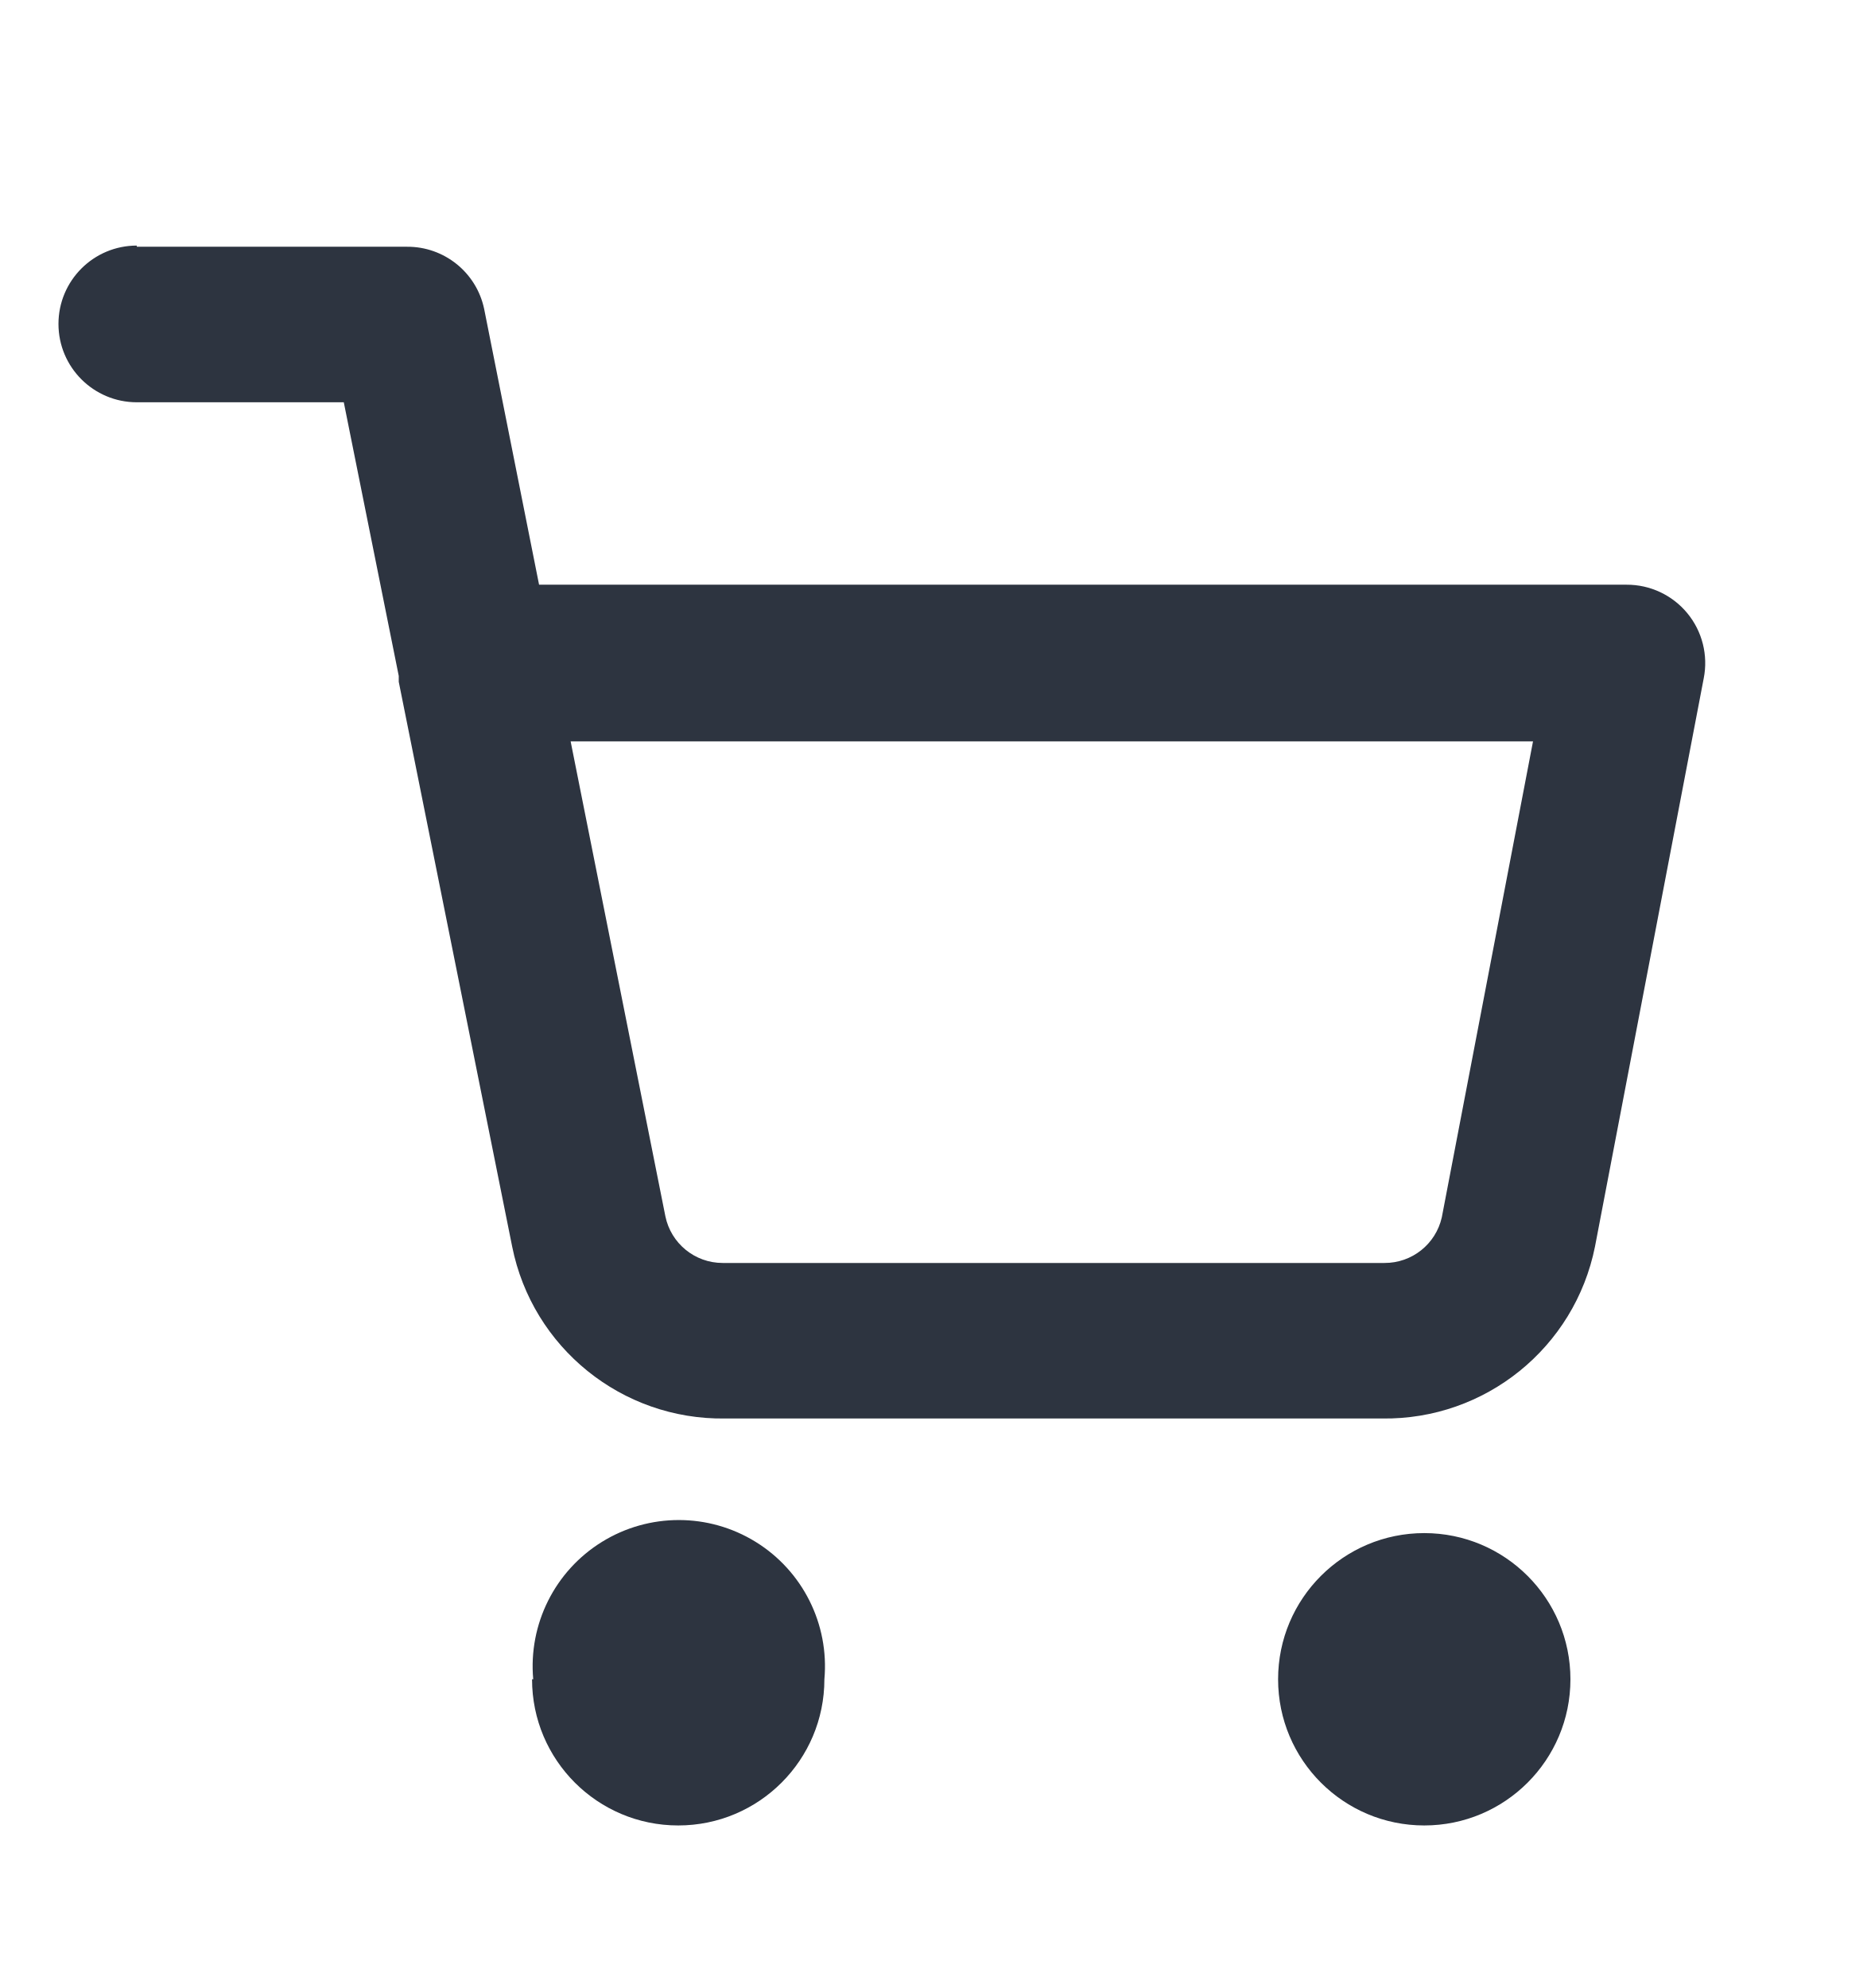
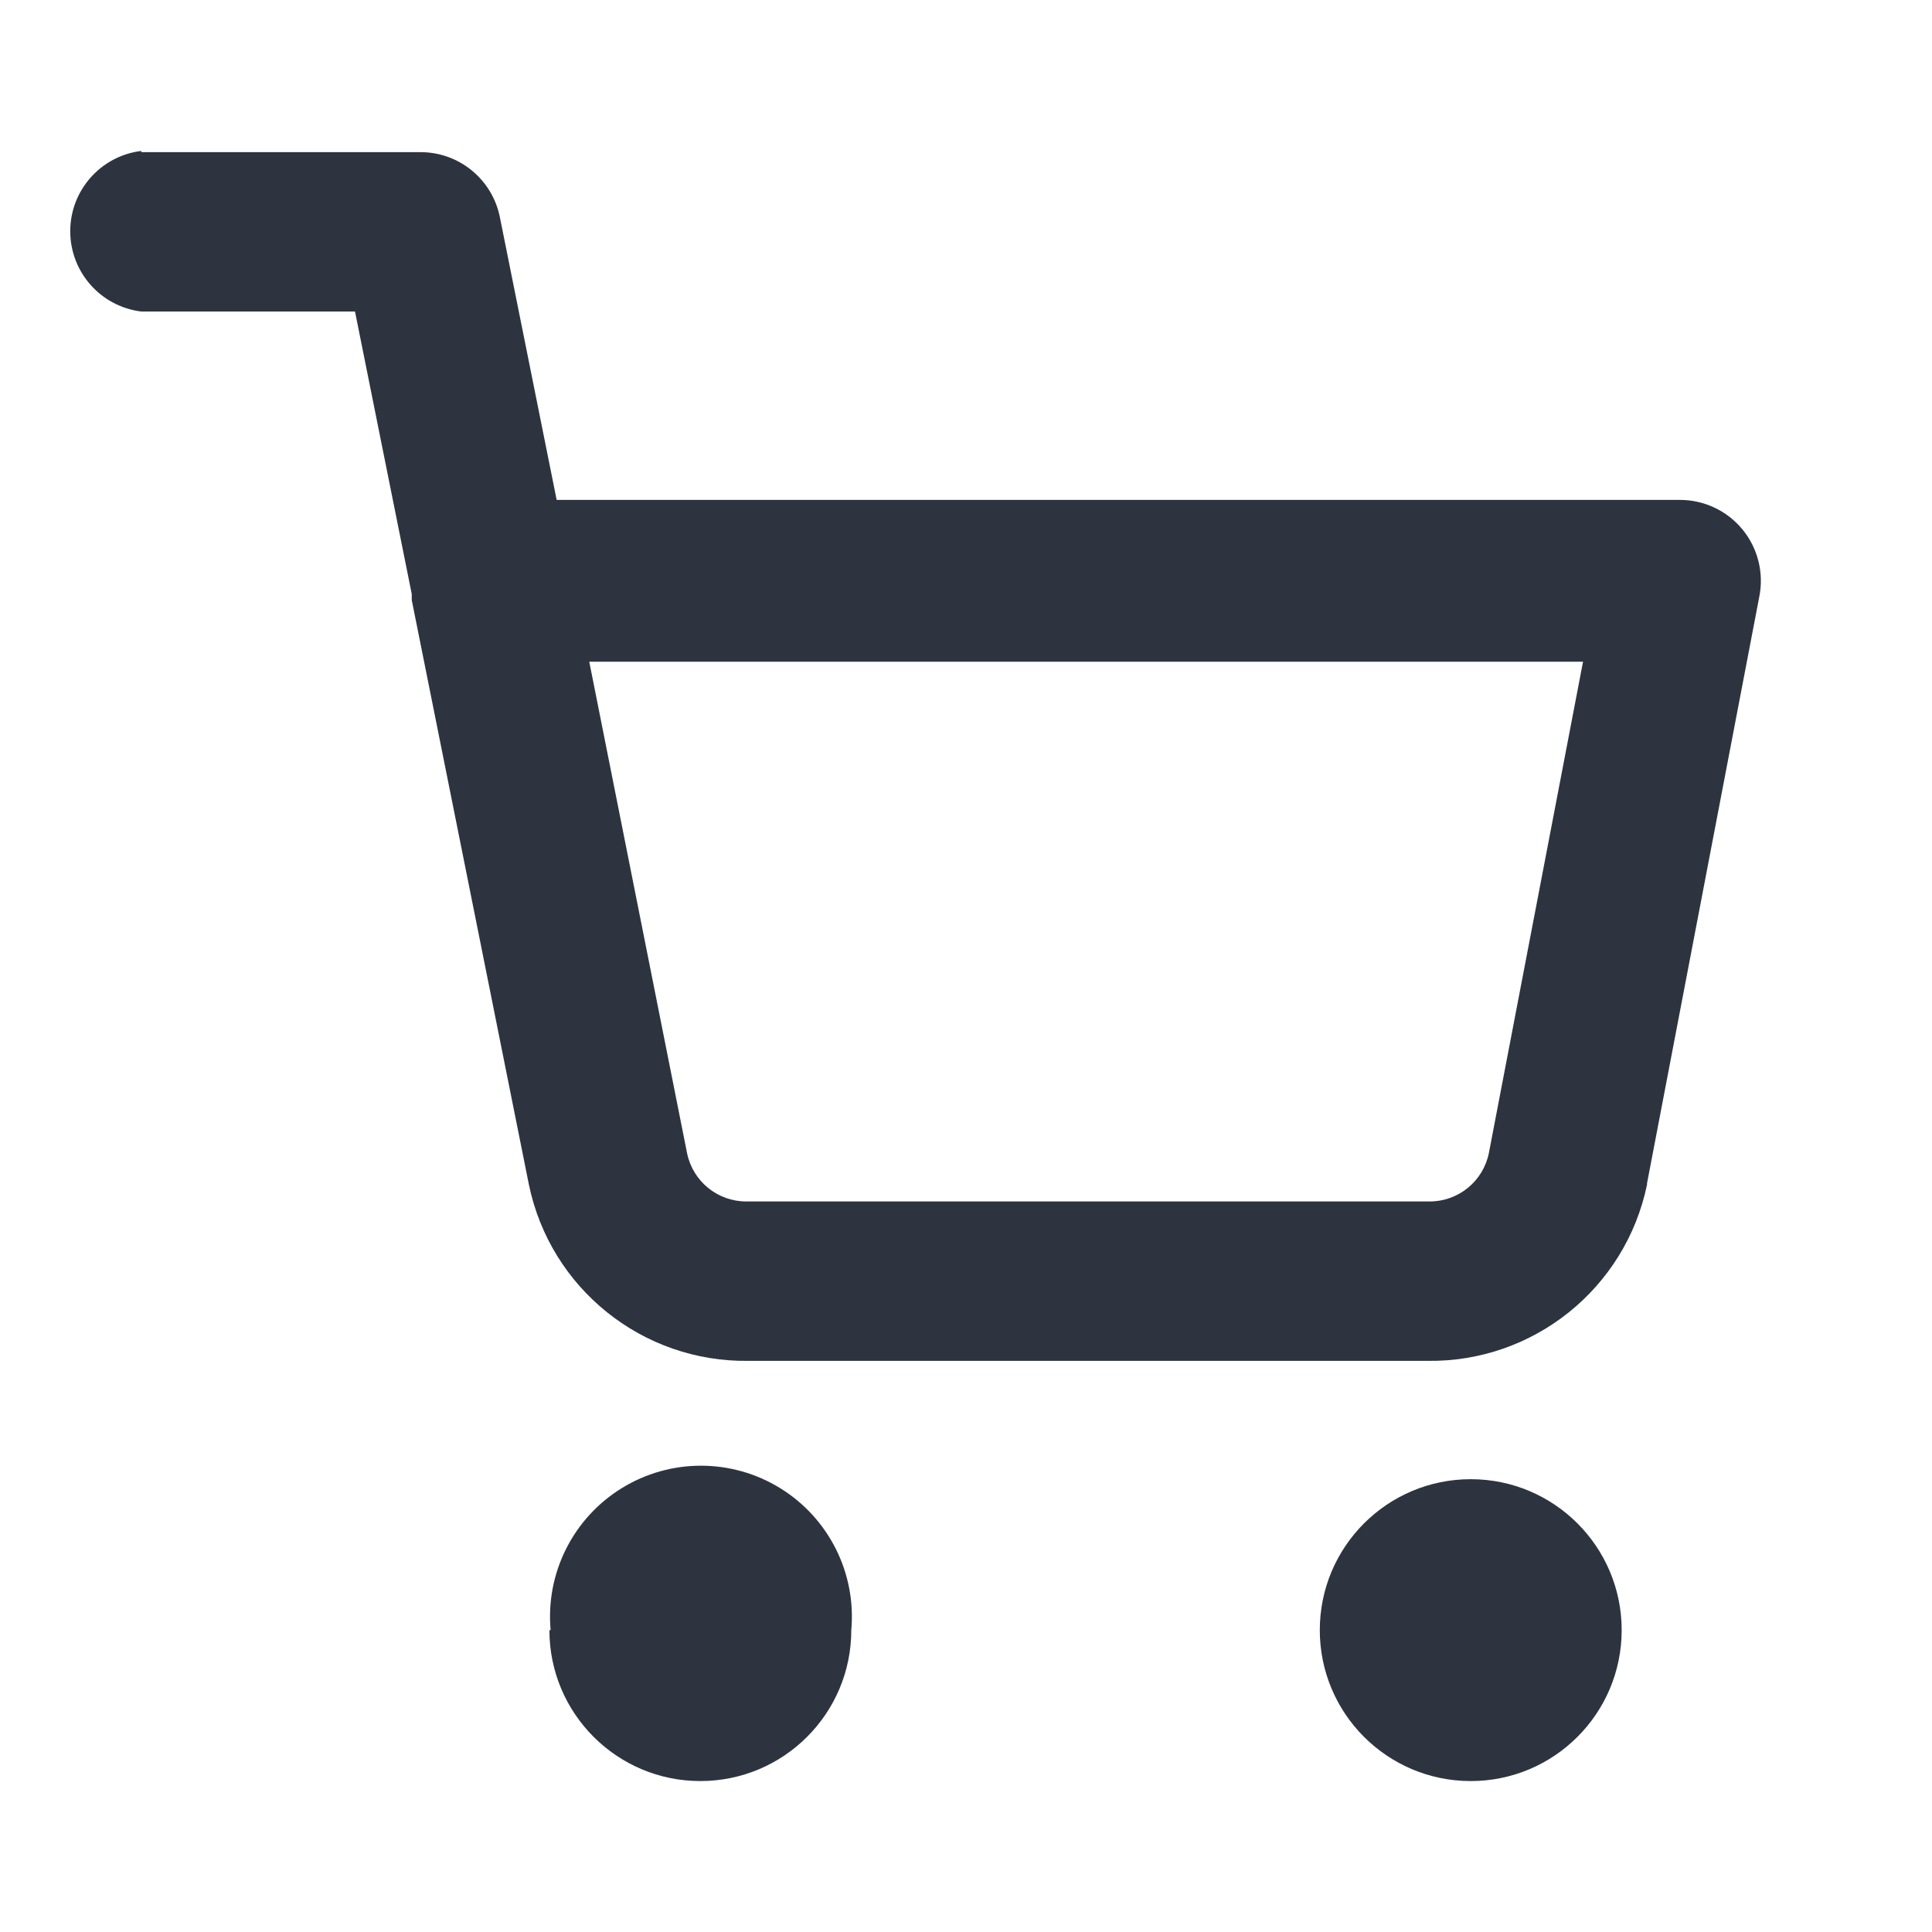
- <svg xmlns="http://www.w3.org/2000/svg" width="16" height="17" fill="none" viewBox="0 0 16 17">
-   <path fill="#2D3440" fill-rule="evenodd" d="M1.17 2.1a.67.67 0 0 0 0 1.34h1.77l.47 2.34v.05l.97 4.83a1.83 1.83 0 0 0 1.82 1.47h5.62a1.83 1.83 0 0 0 1.82-1.47l.93-4.86a.67.67 0 0 0-.66-.8h-9.3l-.47-2.36a.67.67 0 0 0-.66-.53H1.17Zm4.52 8.3-.81-4.06h8.23l-.78 4.07a.5.5 0 0 1-.49.39H6.18a.5.5 0 0 1-.49-.4Zm-1.13 3.96a1.25 1.25 0 1 1 2.49 0 1.25 1.25 0 0 1-2.5 0Zm6.37 0a1.25 1.25 0 1 1 2.5 0 1.25 1.25 0 0 1-2.5 0Z" clip-rule="evenodd" />
+ <svg xmlns="http://www.w3.org/2000/svg" width="16" height="16" fill="none" viewBox="0 0 16 16">
+   <path fill="#2D3440" fill-rule="evenodd" d="M1.17 1.25a.67.67 0 0 0 0 1.33h1.77l.47 2.34v.05l.97 4.84a1.83 1.83 0 0 0 1.82 1.46h5.62a1.83 1.83 0 0 0 1.82-1.46V9.8l.93-4.86a.67.67 0 0 0-.66-.8h-9.3L4.14 1.8a.67.67 0 0 0-.66-.54H1.17Zm4.52 8.3-.81-4.07h8.23l-.78 4.07a.5.5 0 0 1-.49.4H6.18a.5.5 0 0 1-.49-.4ZM4.56 13.5a1.25 1.25 0 1 1 2.49 0 1.25 1.25 0 0 1-2.5 0Zm6.37 0a1.25 1.25 0 1 1 2.5 0 1.25 1.25 0 0 1-2.5 0Z" clip-rule="evenodd" />
</svg>
